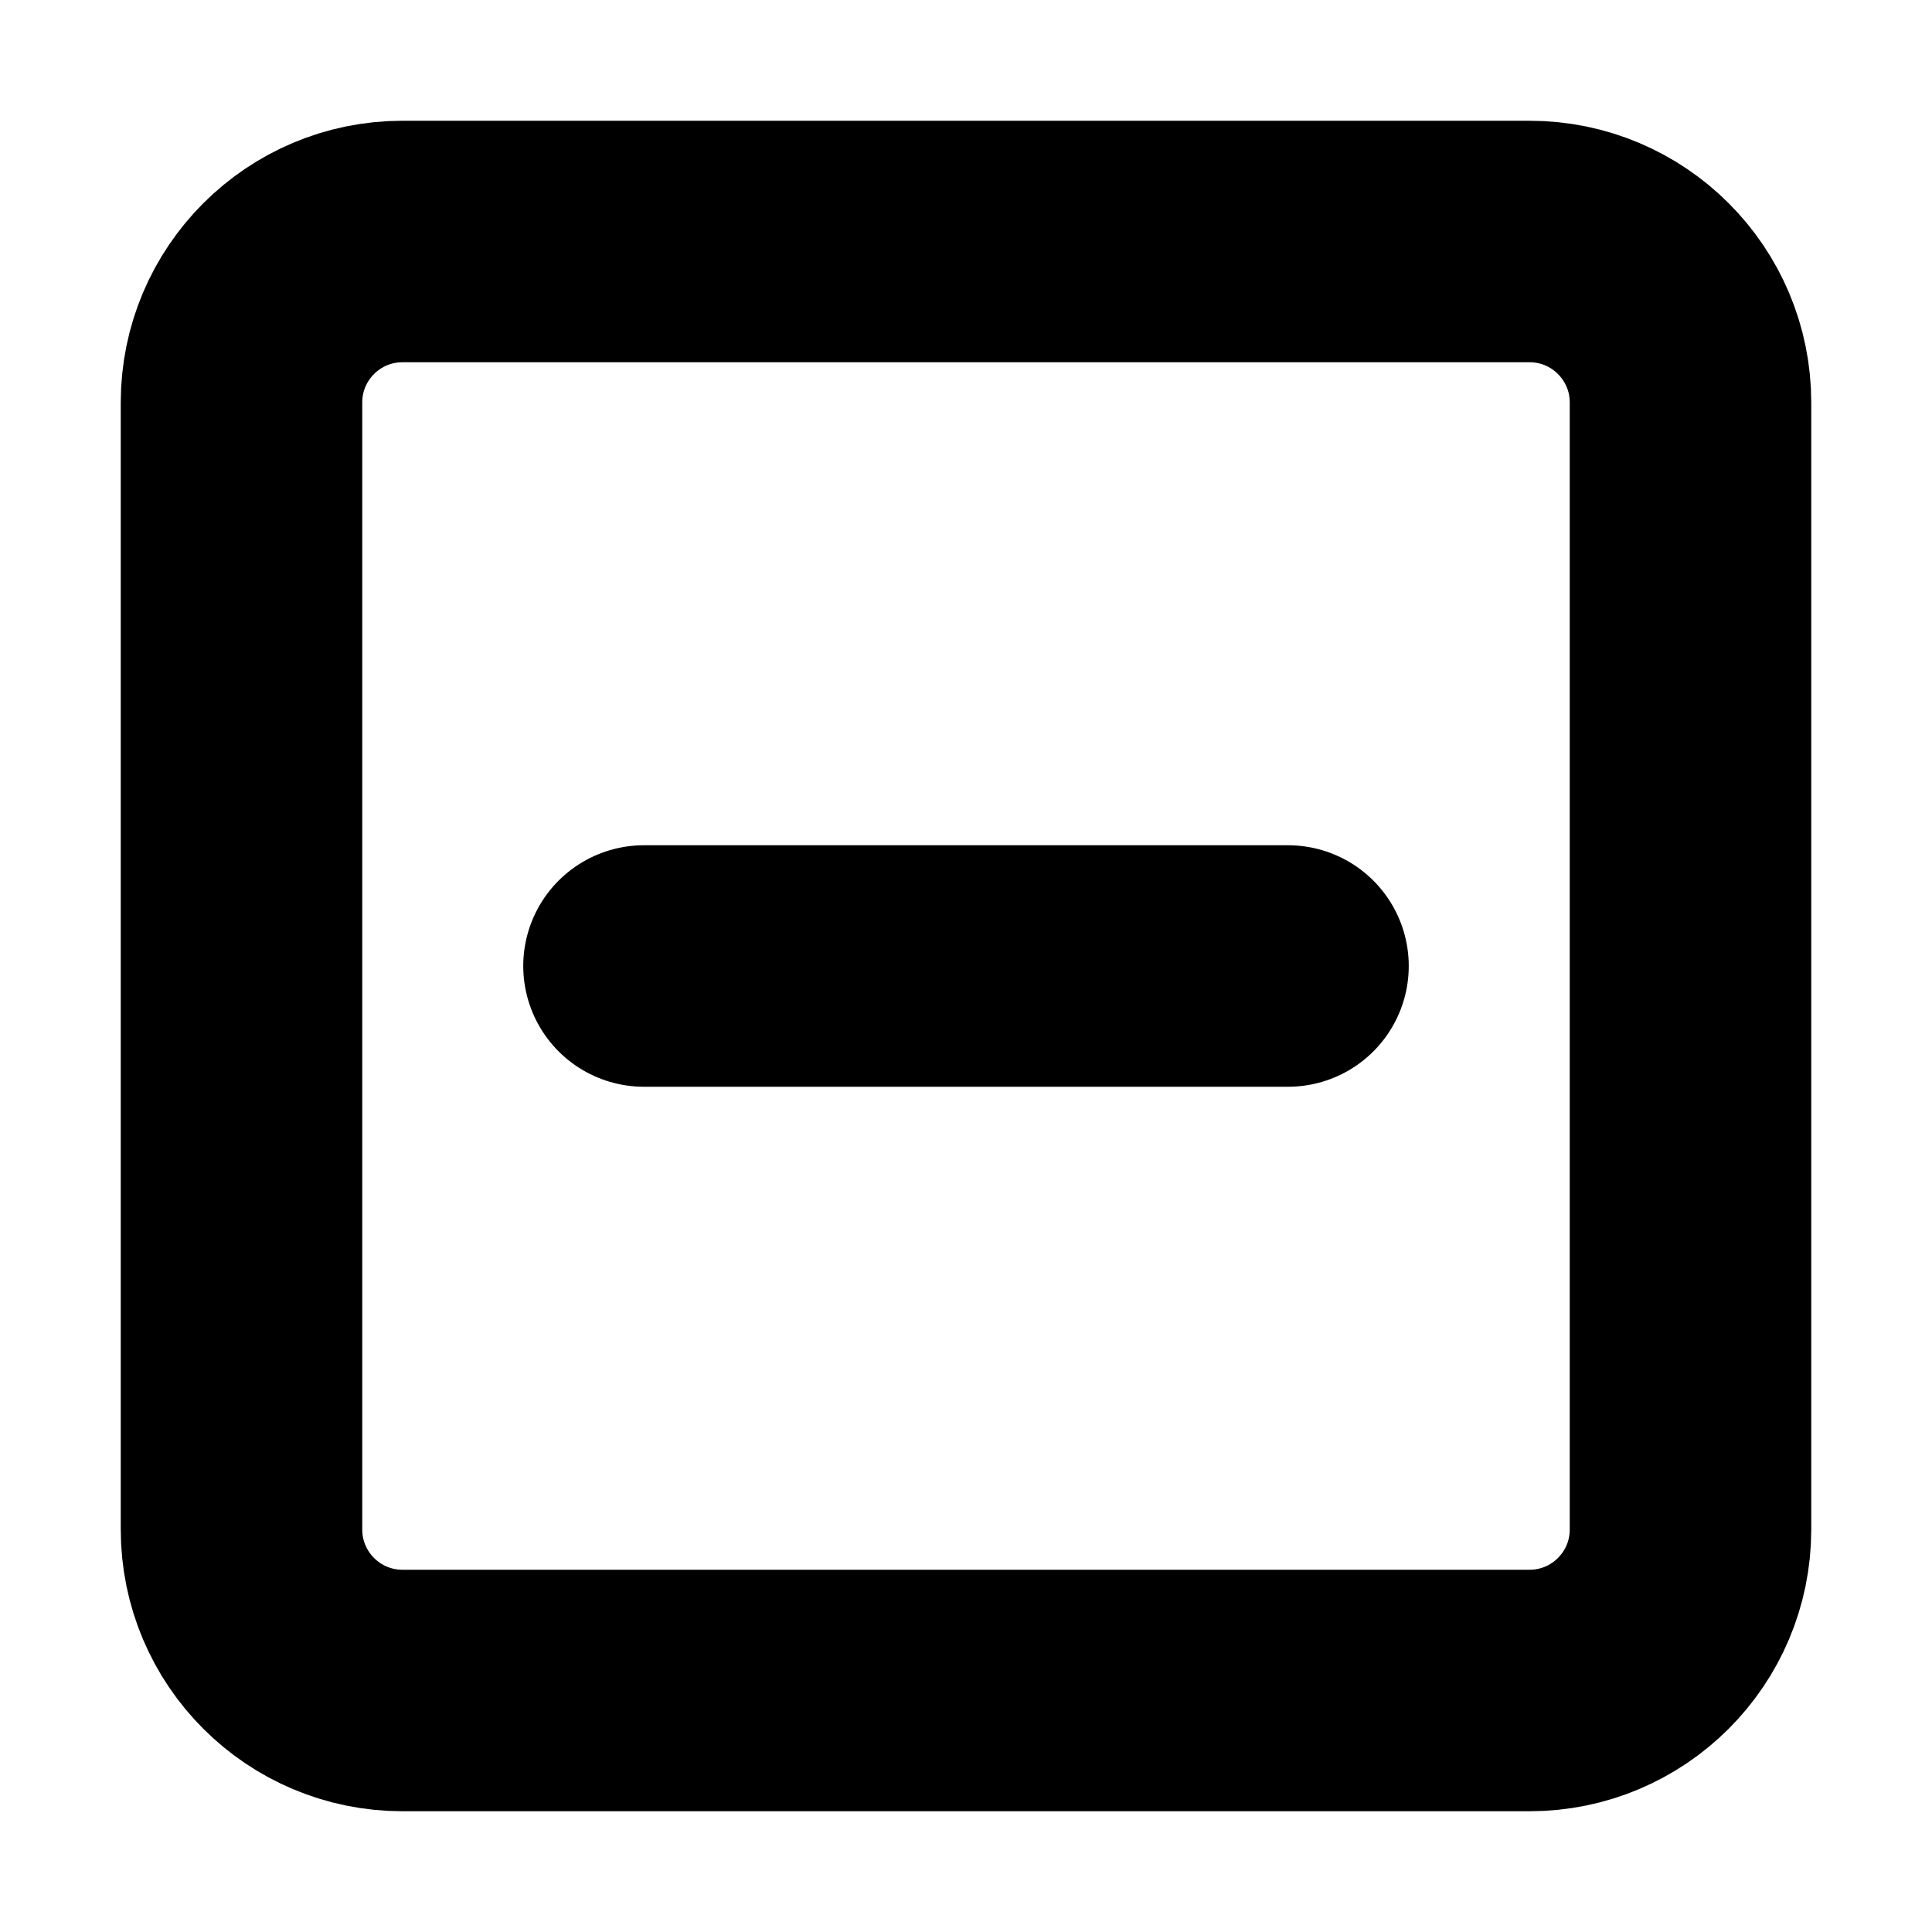
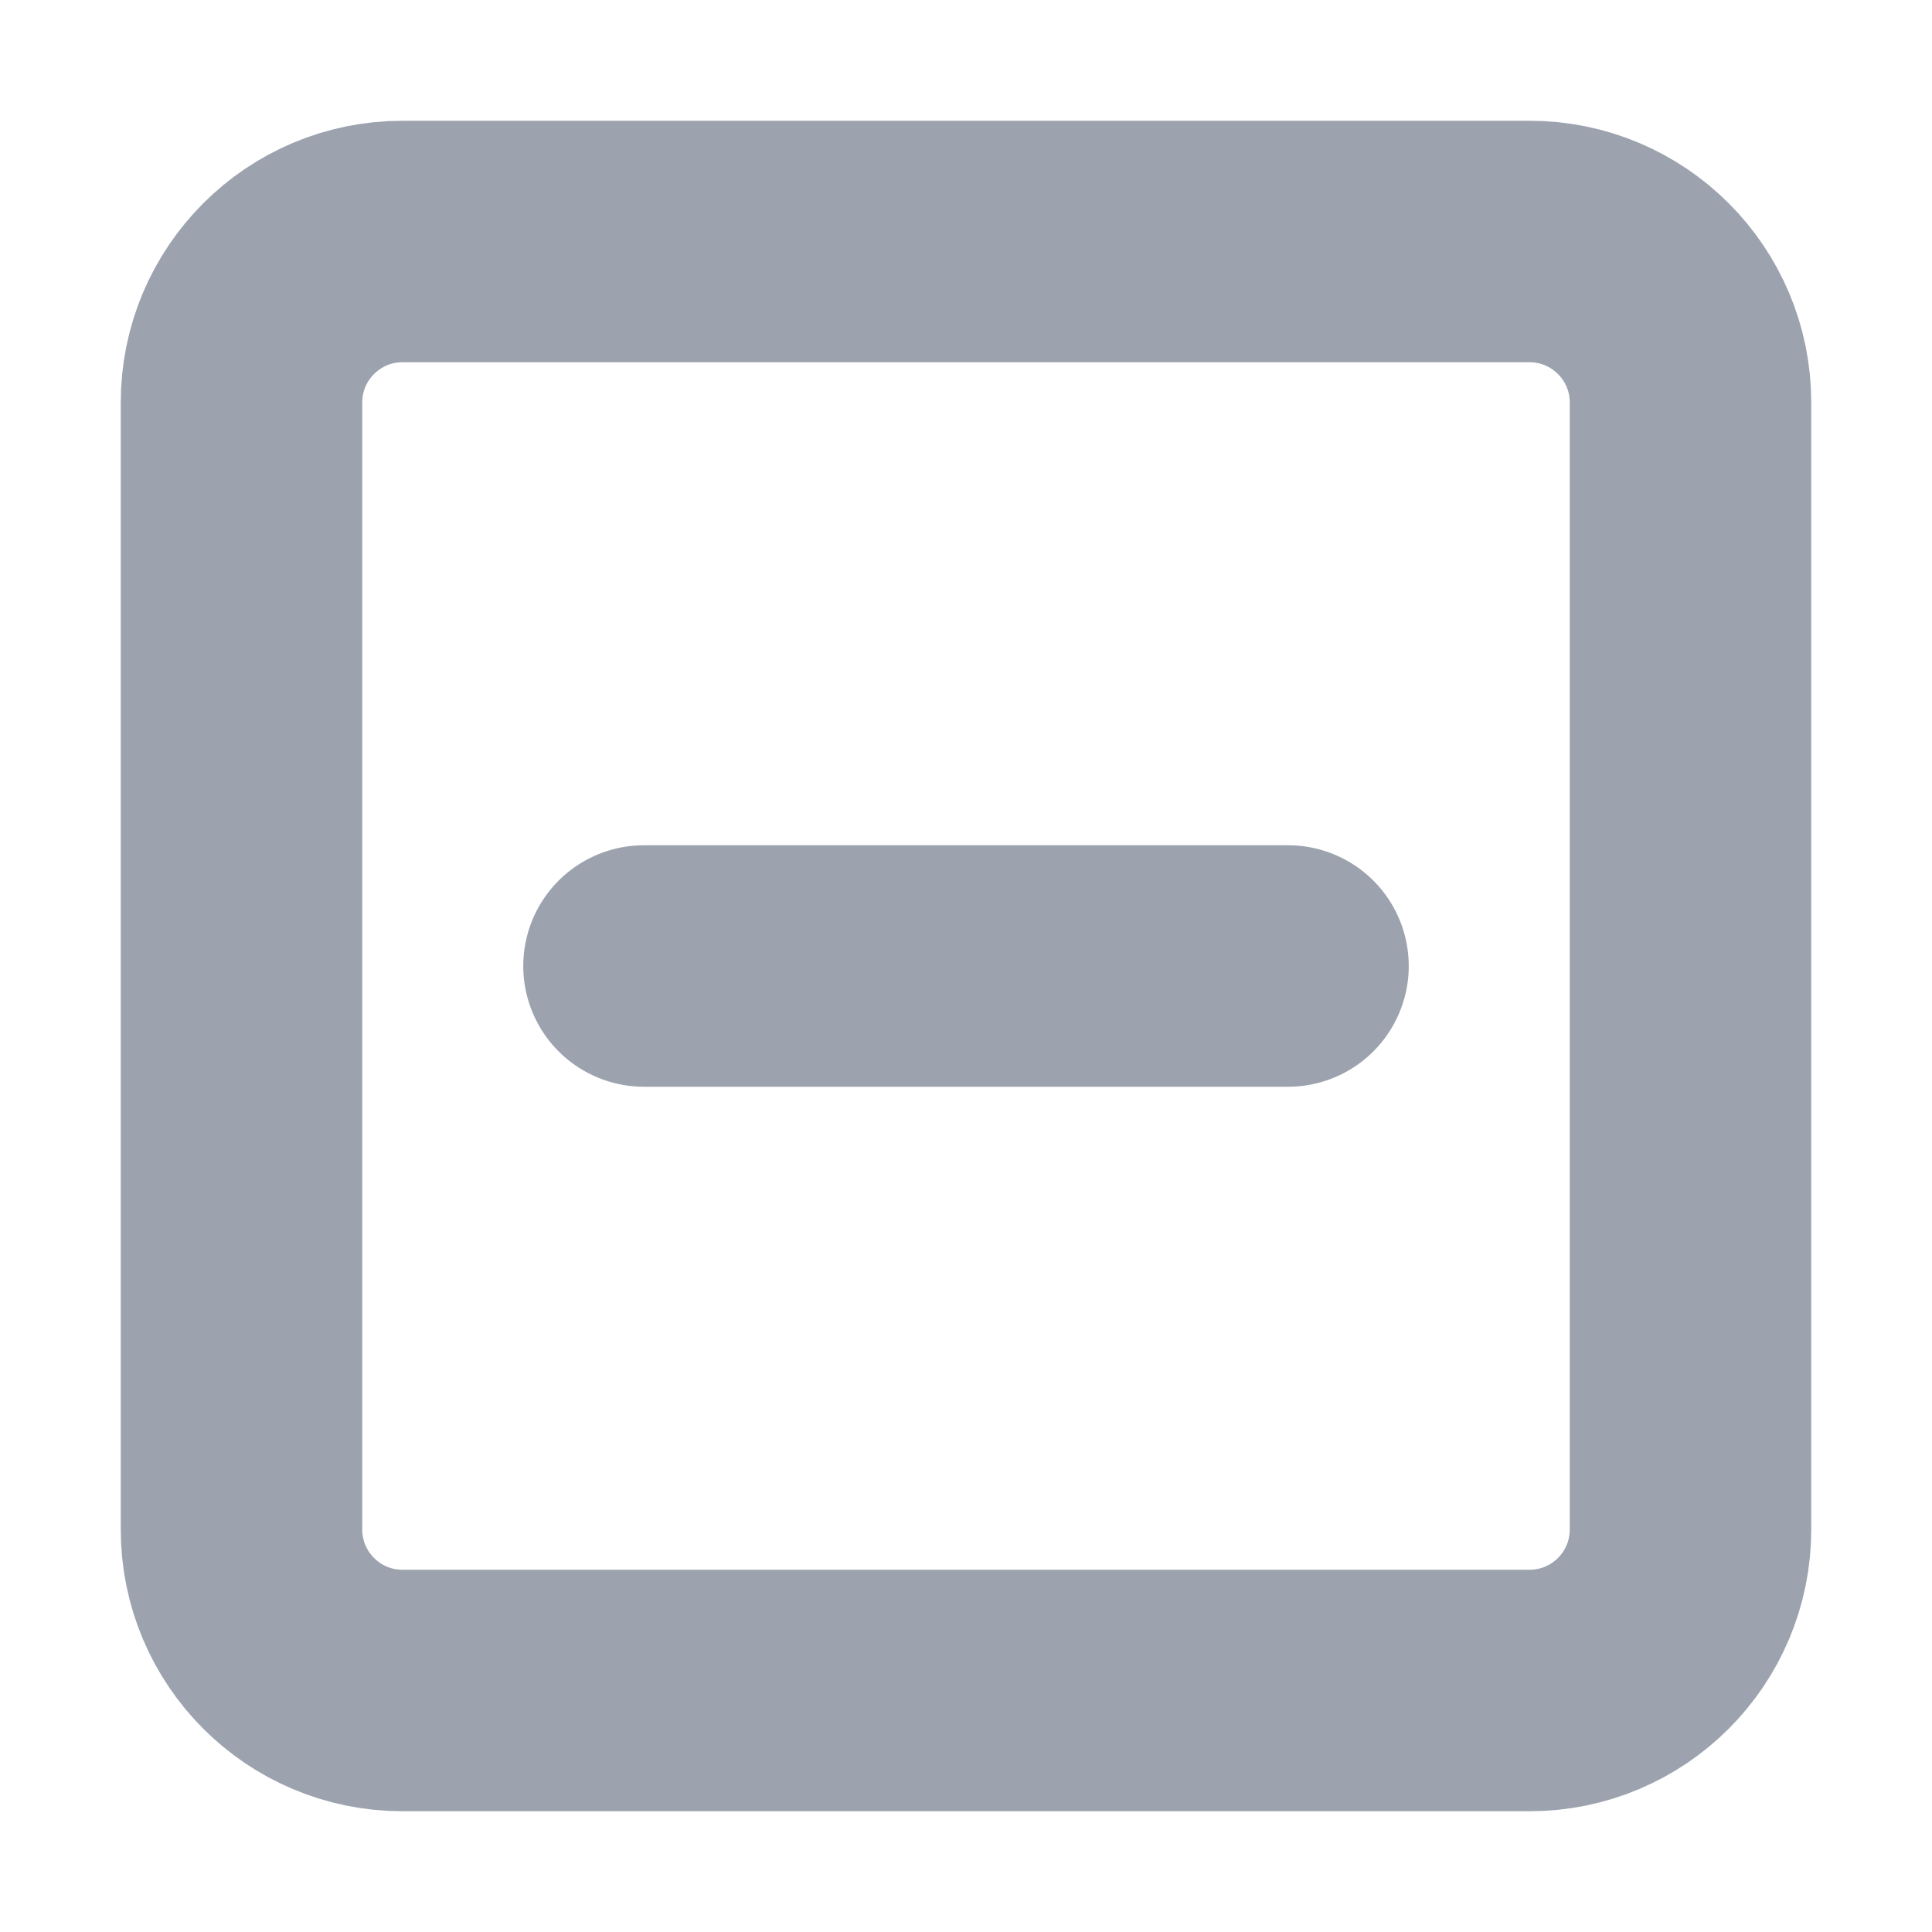
- <svg xmlns="http://www.w3.org/2000/svg" viewBox="0 0 24 24" fill="none" stroke="black" stroke-width="3" stroke-linecap="round" stroke-linejoin="round" class="feather feather-minus-square" width="24" height="24">
+ <svg xmlns="http://www.w3.org/2000/svg" viewBox="0 0 24 24" fill="none" stroke="#9ca3af" stroke-width="3" stroke-linecap="round" stroke-linejoin="round" class="feather feather-minus-square" width="24" height="24">
  <rect x="3" y="3" width="18" height="18" rx="2" ry="2" />
  <line x1="8" y1="12" x2="16" y2="12" />
</svg>
